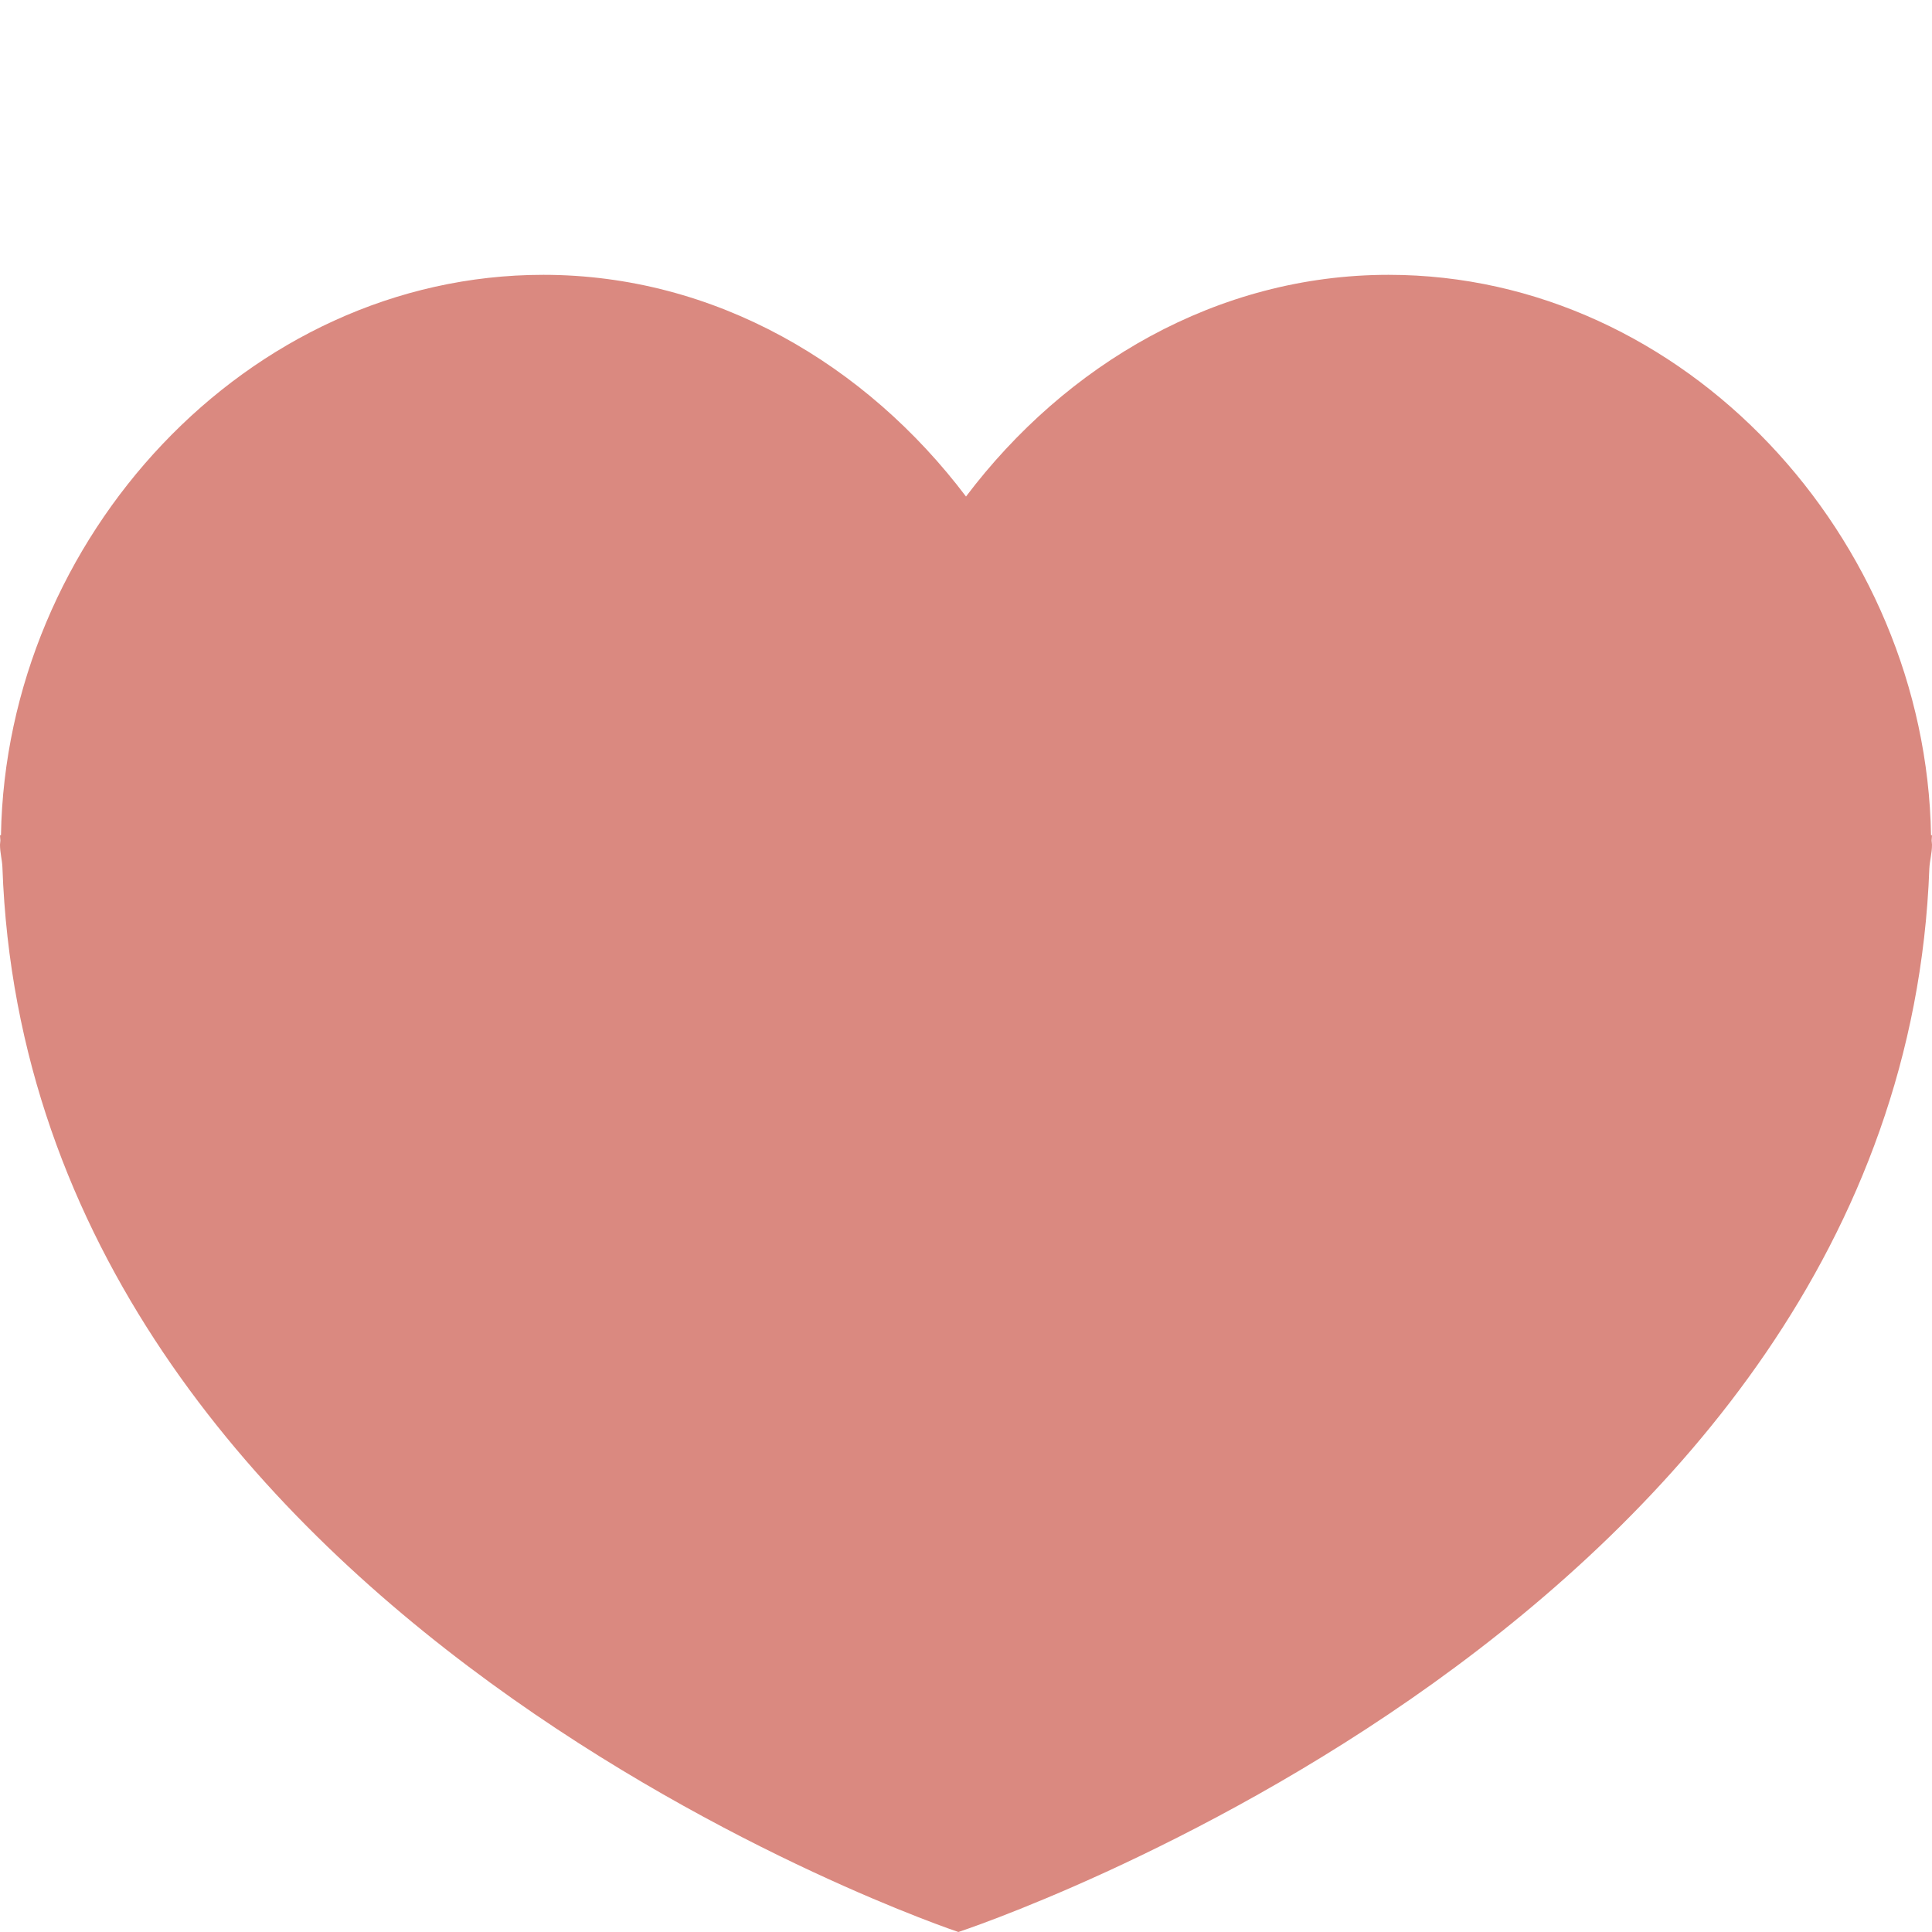
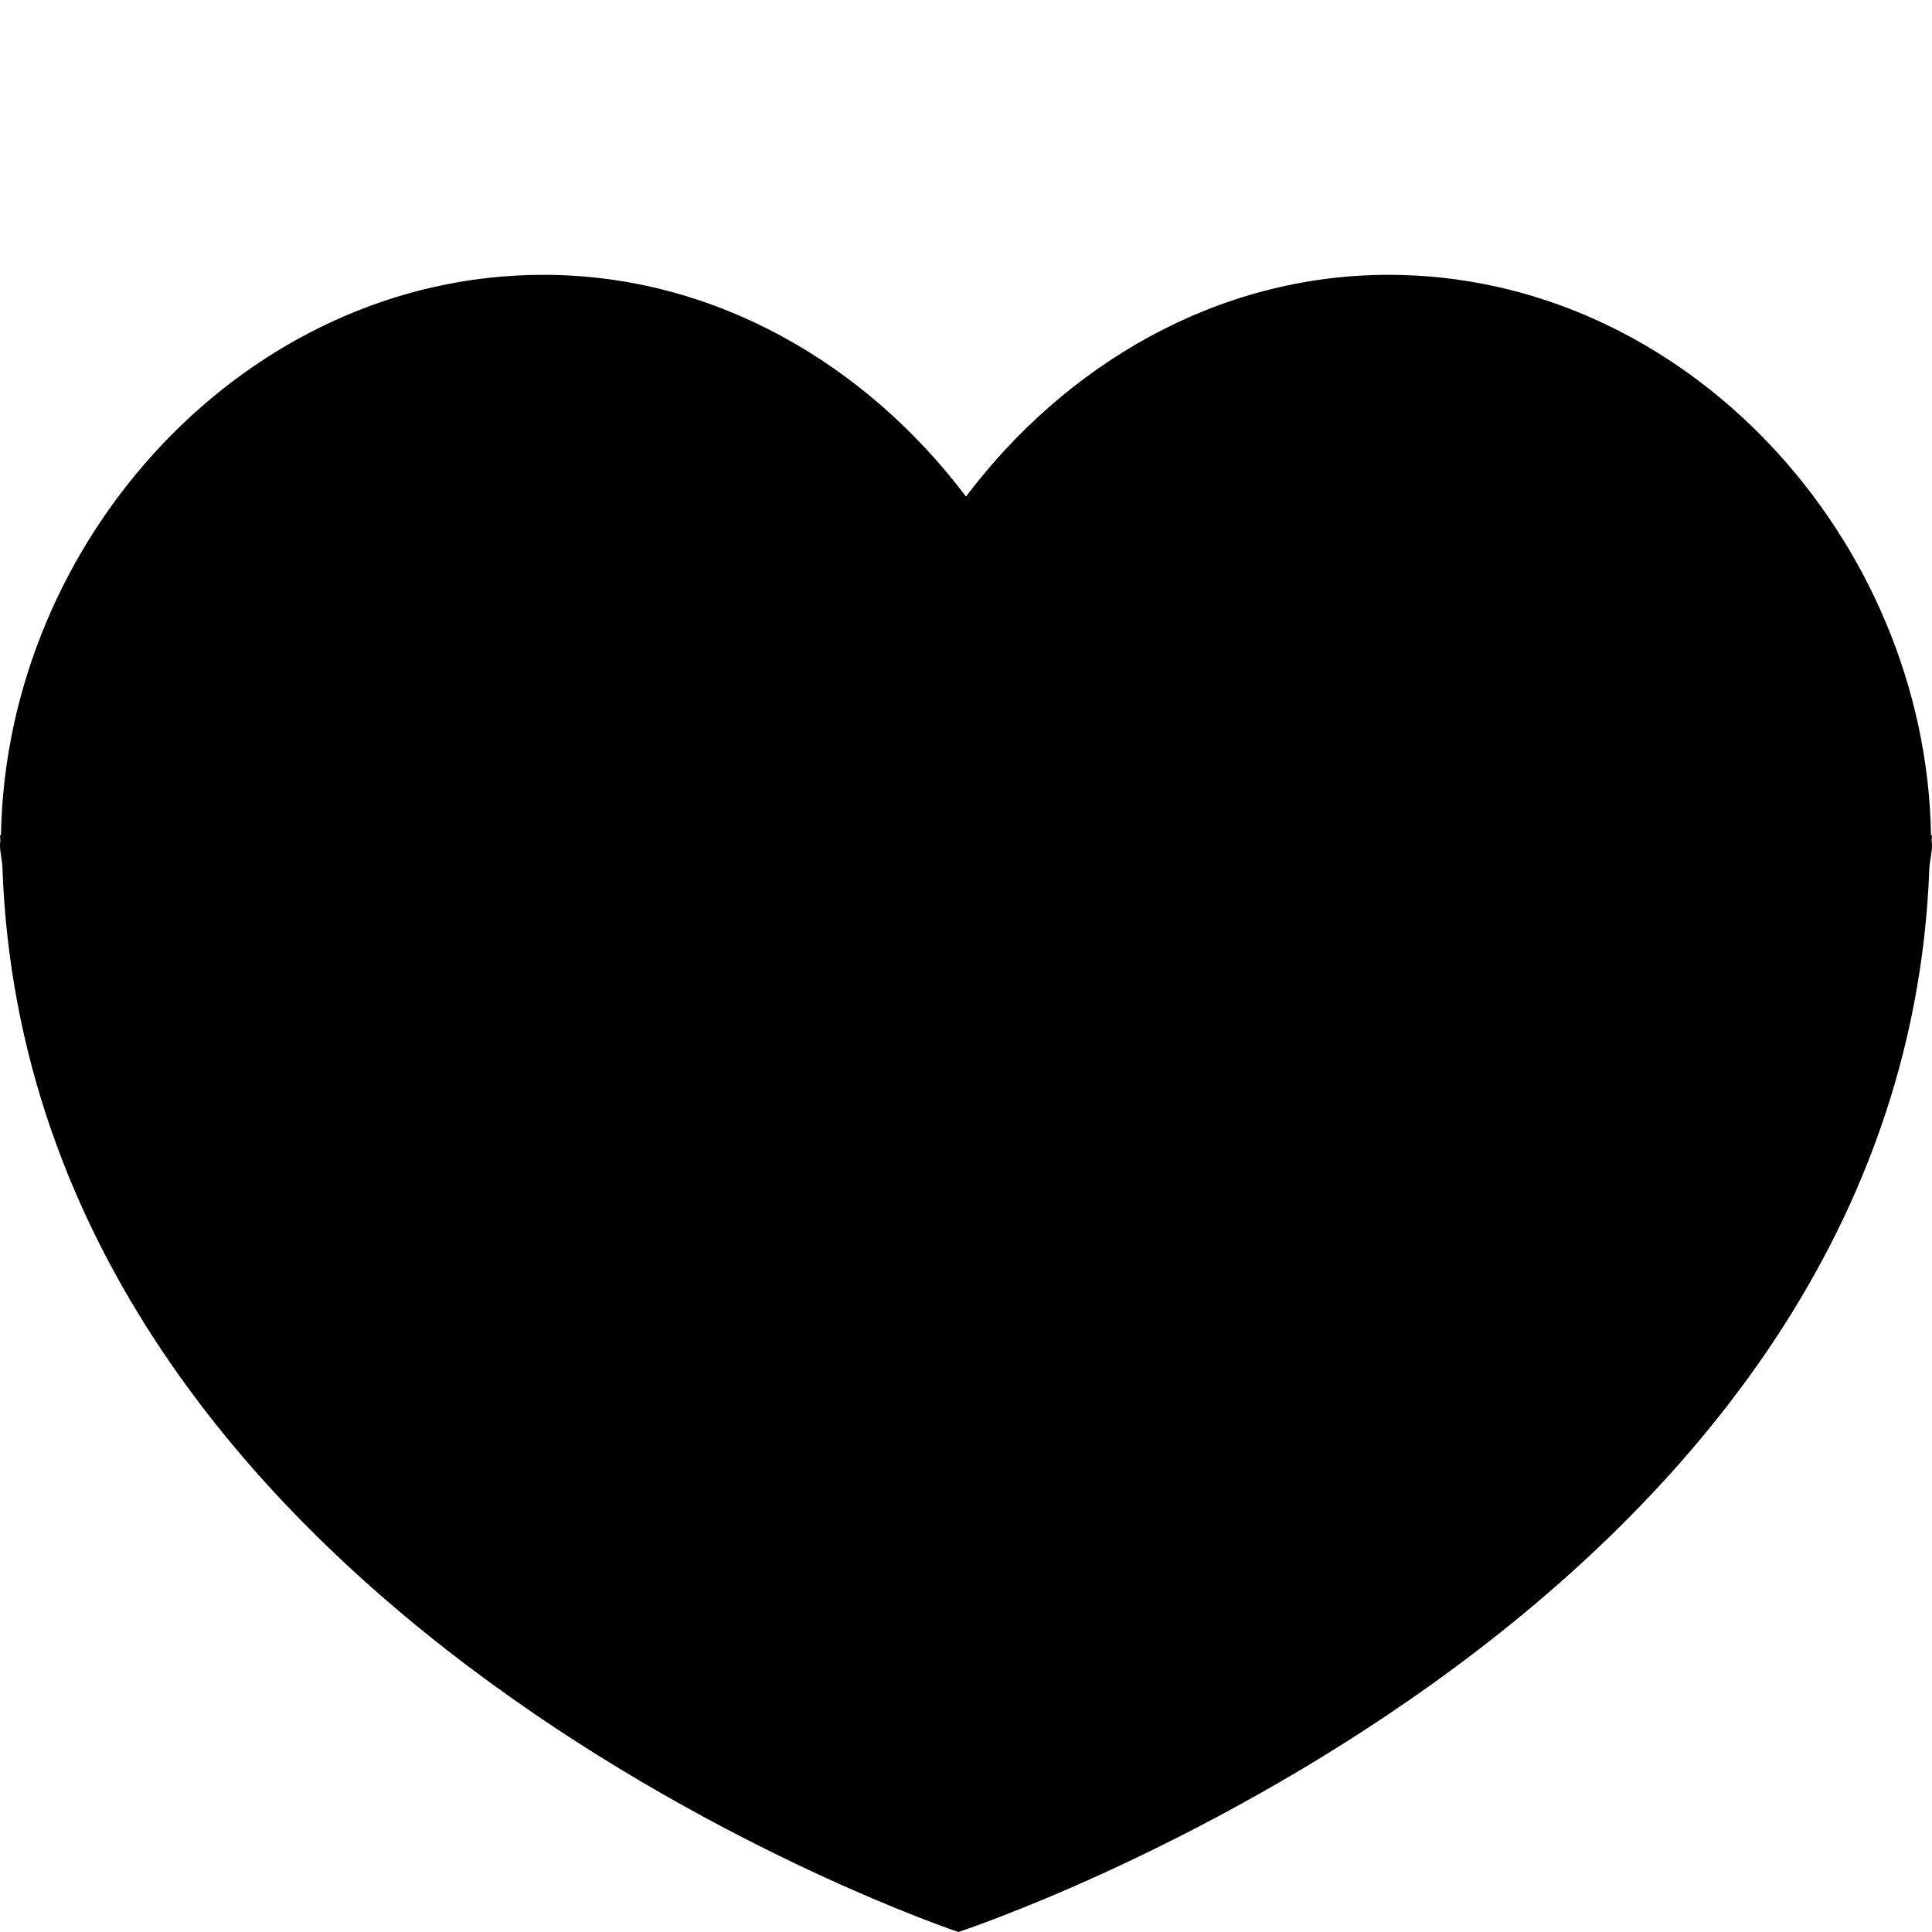
- <svg xmlns="http://www.w3.org/2000/svg" width="32" height="32" viewBox="0 0 32 32" fill="rgb(218, 137, 128)" data-svg-content="true">
+ <svg xmlns="http://www.w3.org/2000/svg" width="32" height="32" viewBox="0 0 32 32" data-svg-content="true">
  <g>
    <path d="M 31.984,13.834C 31.9,8.926, 27.918,4.552, 23,4.552c-2.844,0-5.35,1.488-7,3.672 C 14.35,6.040, 11.844,4.552, 9,4.552c-4.918,0-8.9,4.374-8.984,9.282L0,13.834 c0,0.030, 0.006,0.058, 0.006,0.088 C 0.006,13.944,0,13.966,0,13.99c0,0.138, 0.034,0.242, 0.040,0.374C 0.48,26.872, 15.874,32, 15.874,32s 15.62-5.122, 16.082-17.616 C 31.964,14.244, 32,14.134, 32,13.99c0-0.024-0.006-0.046-0.006-0.068C 31.994,13.89, 32,13.864, 32,13.834L 31.984,13.834 z" />
  </g>
</svg>
